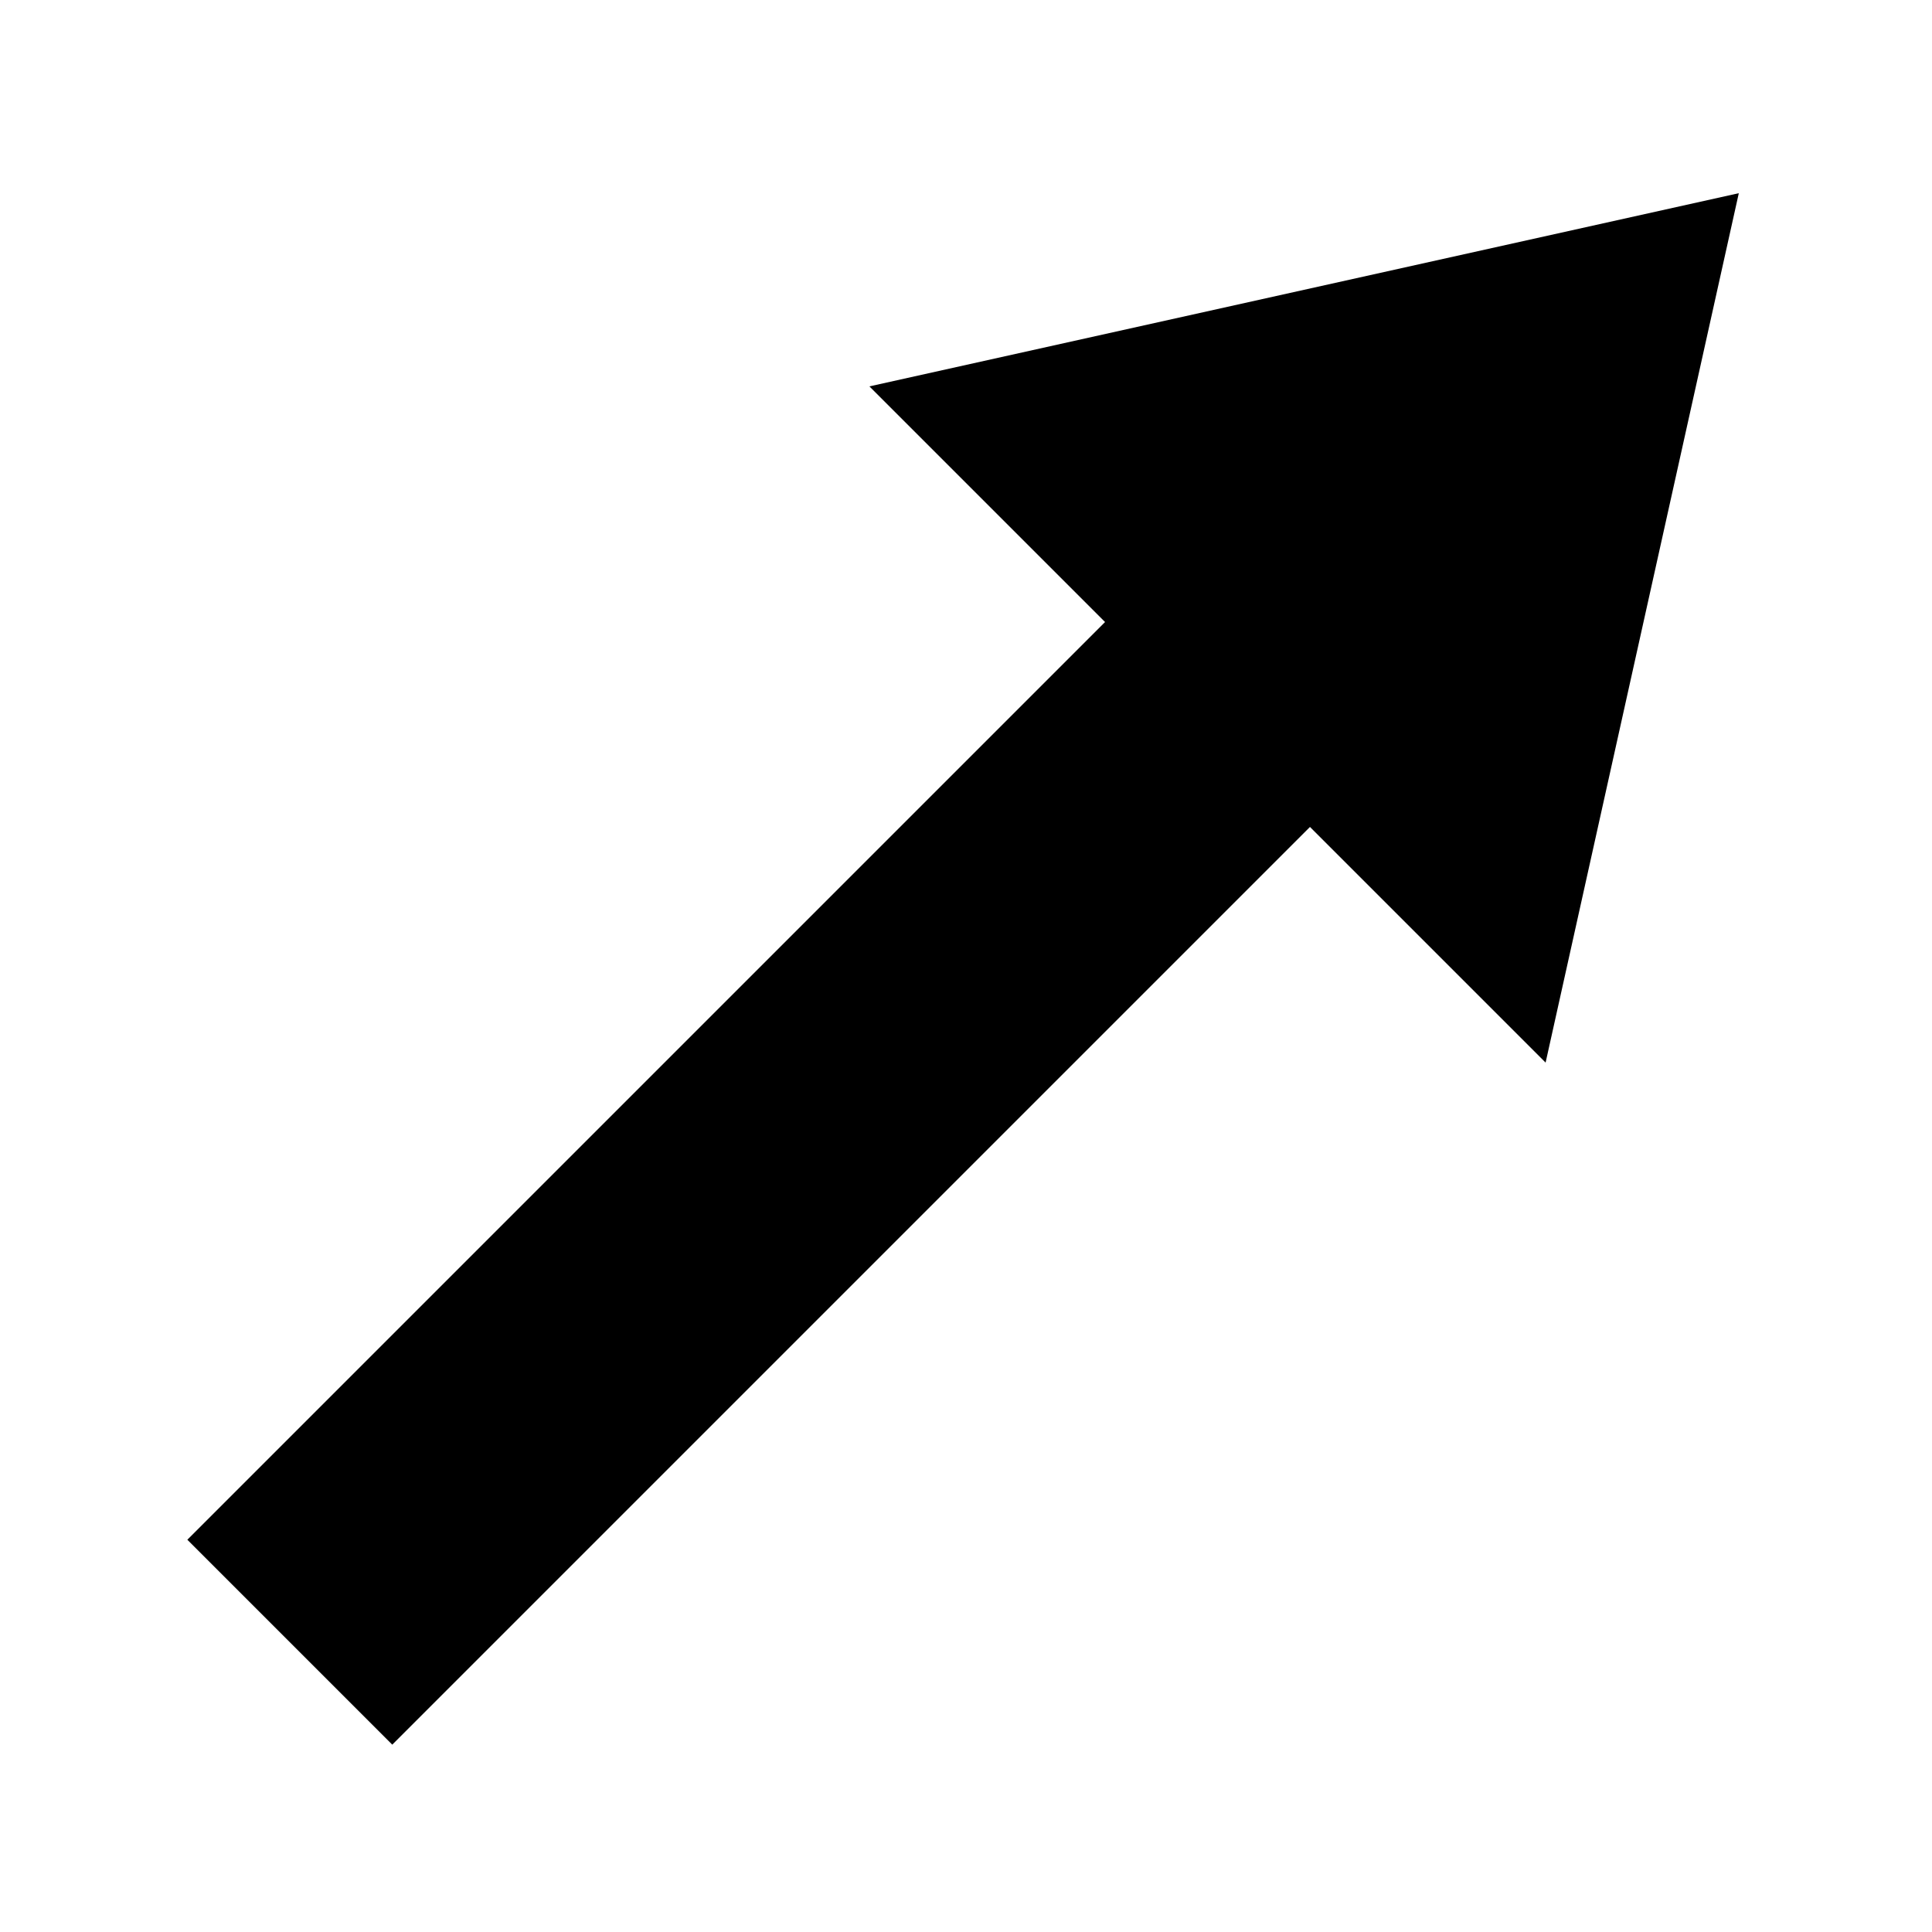
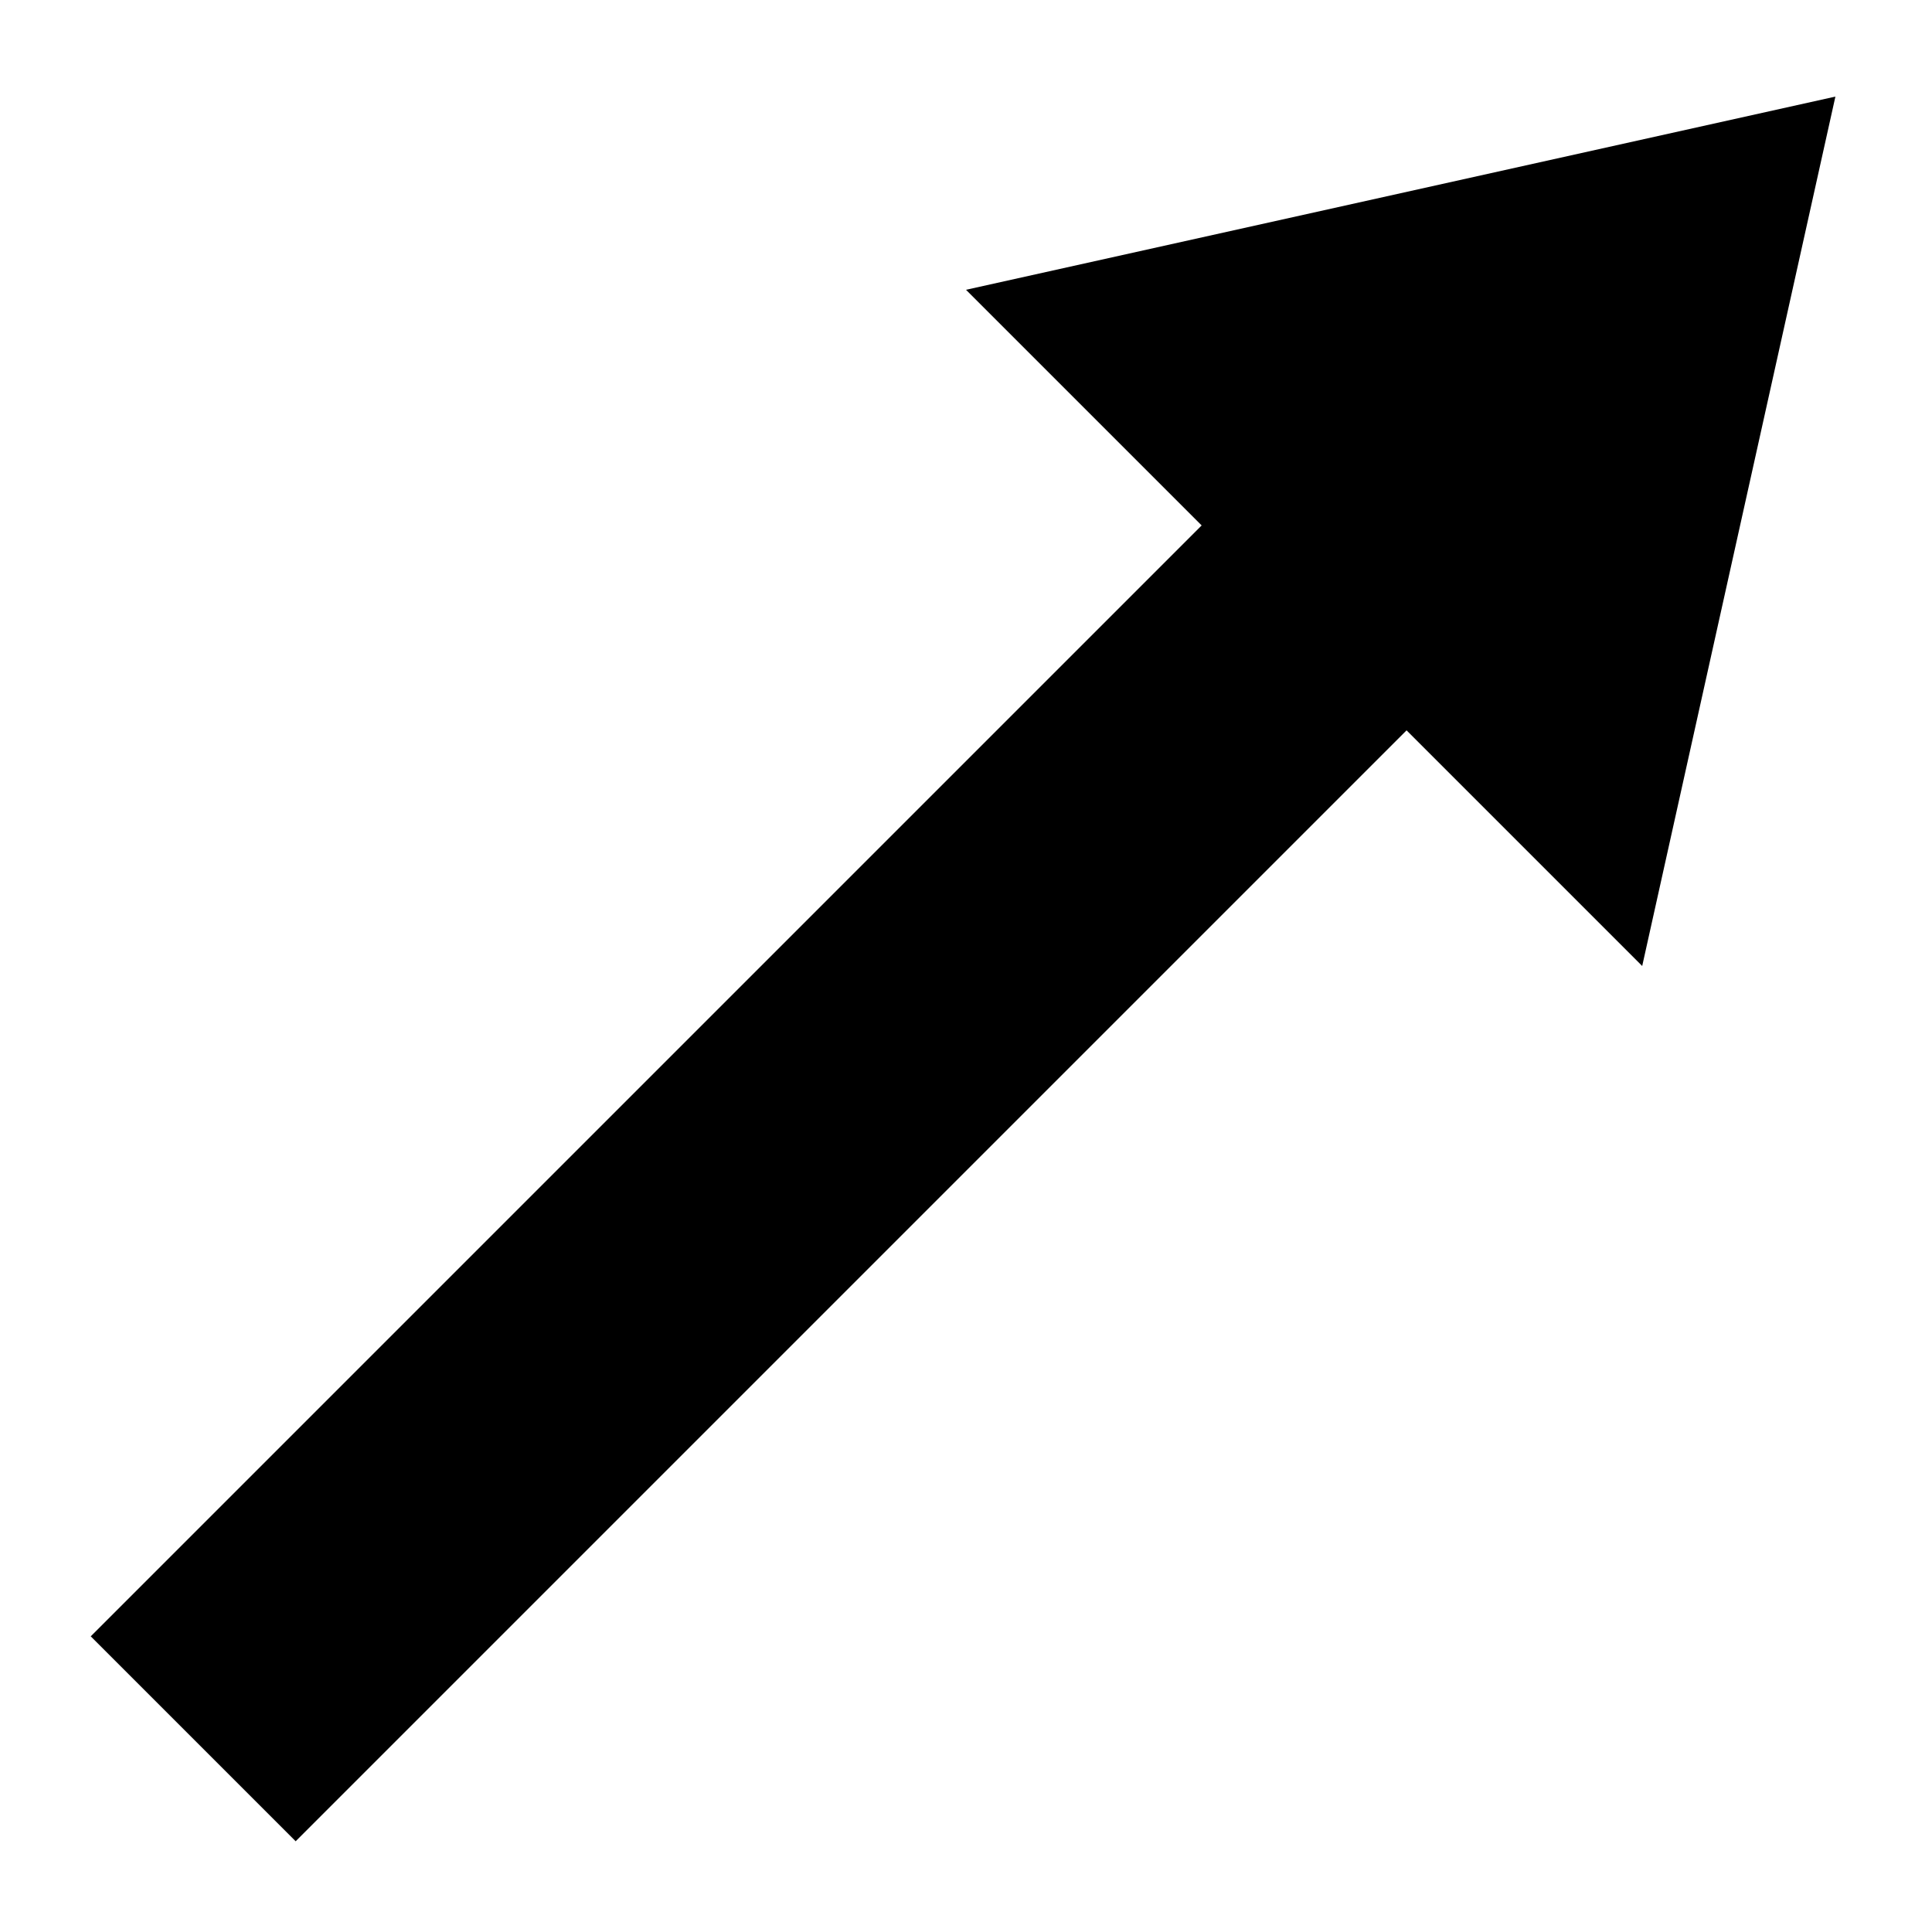
<svg xmlns="http://www.w3.org/2000/svg" viewBox="0 0 100 100">
-   <path fill="none" stroke="currentColor" stroke-width="15" d="       M 15 85       L 75 25     " />
-   <path fill="currentColor" d="       M 90 10       L 45 20       L 80 55     " />
+   <path fill="none" stroke="currentColor" stroke-width="15" d="       M 10 90       L 75 25     " />
+   <path fill="currentColor" d="       M 95 5       L 50 15       L 85 50     " />
</svg>
